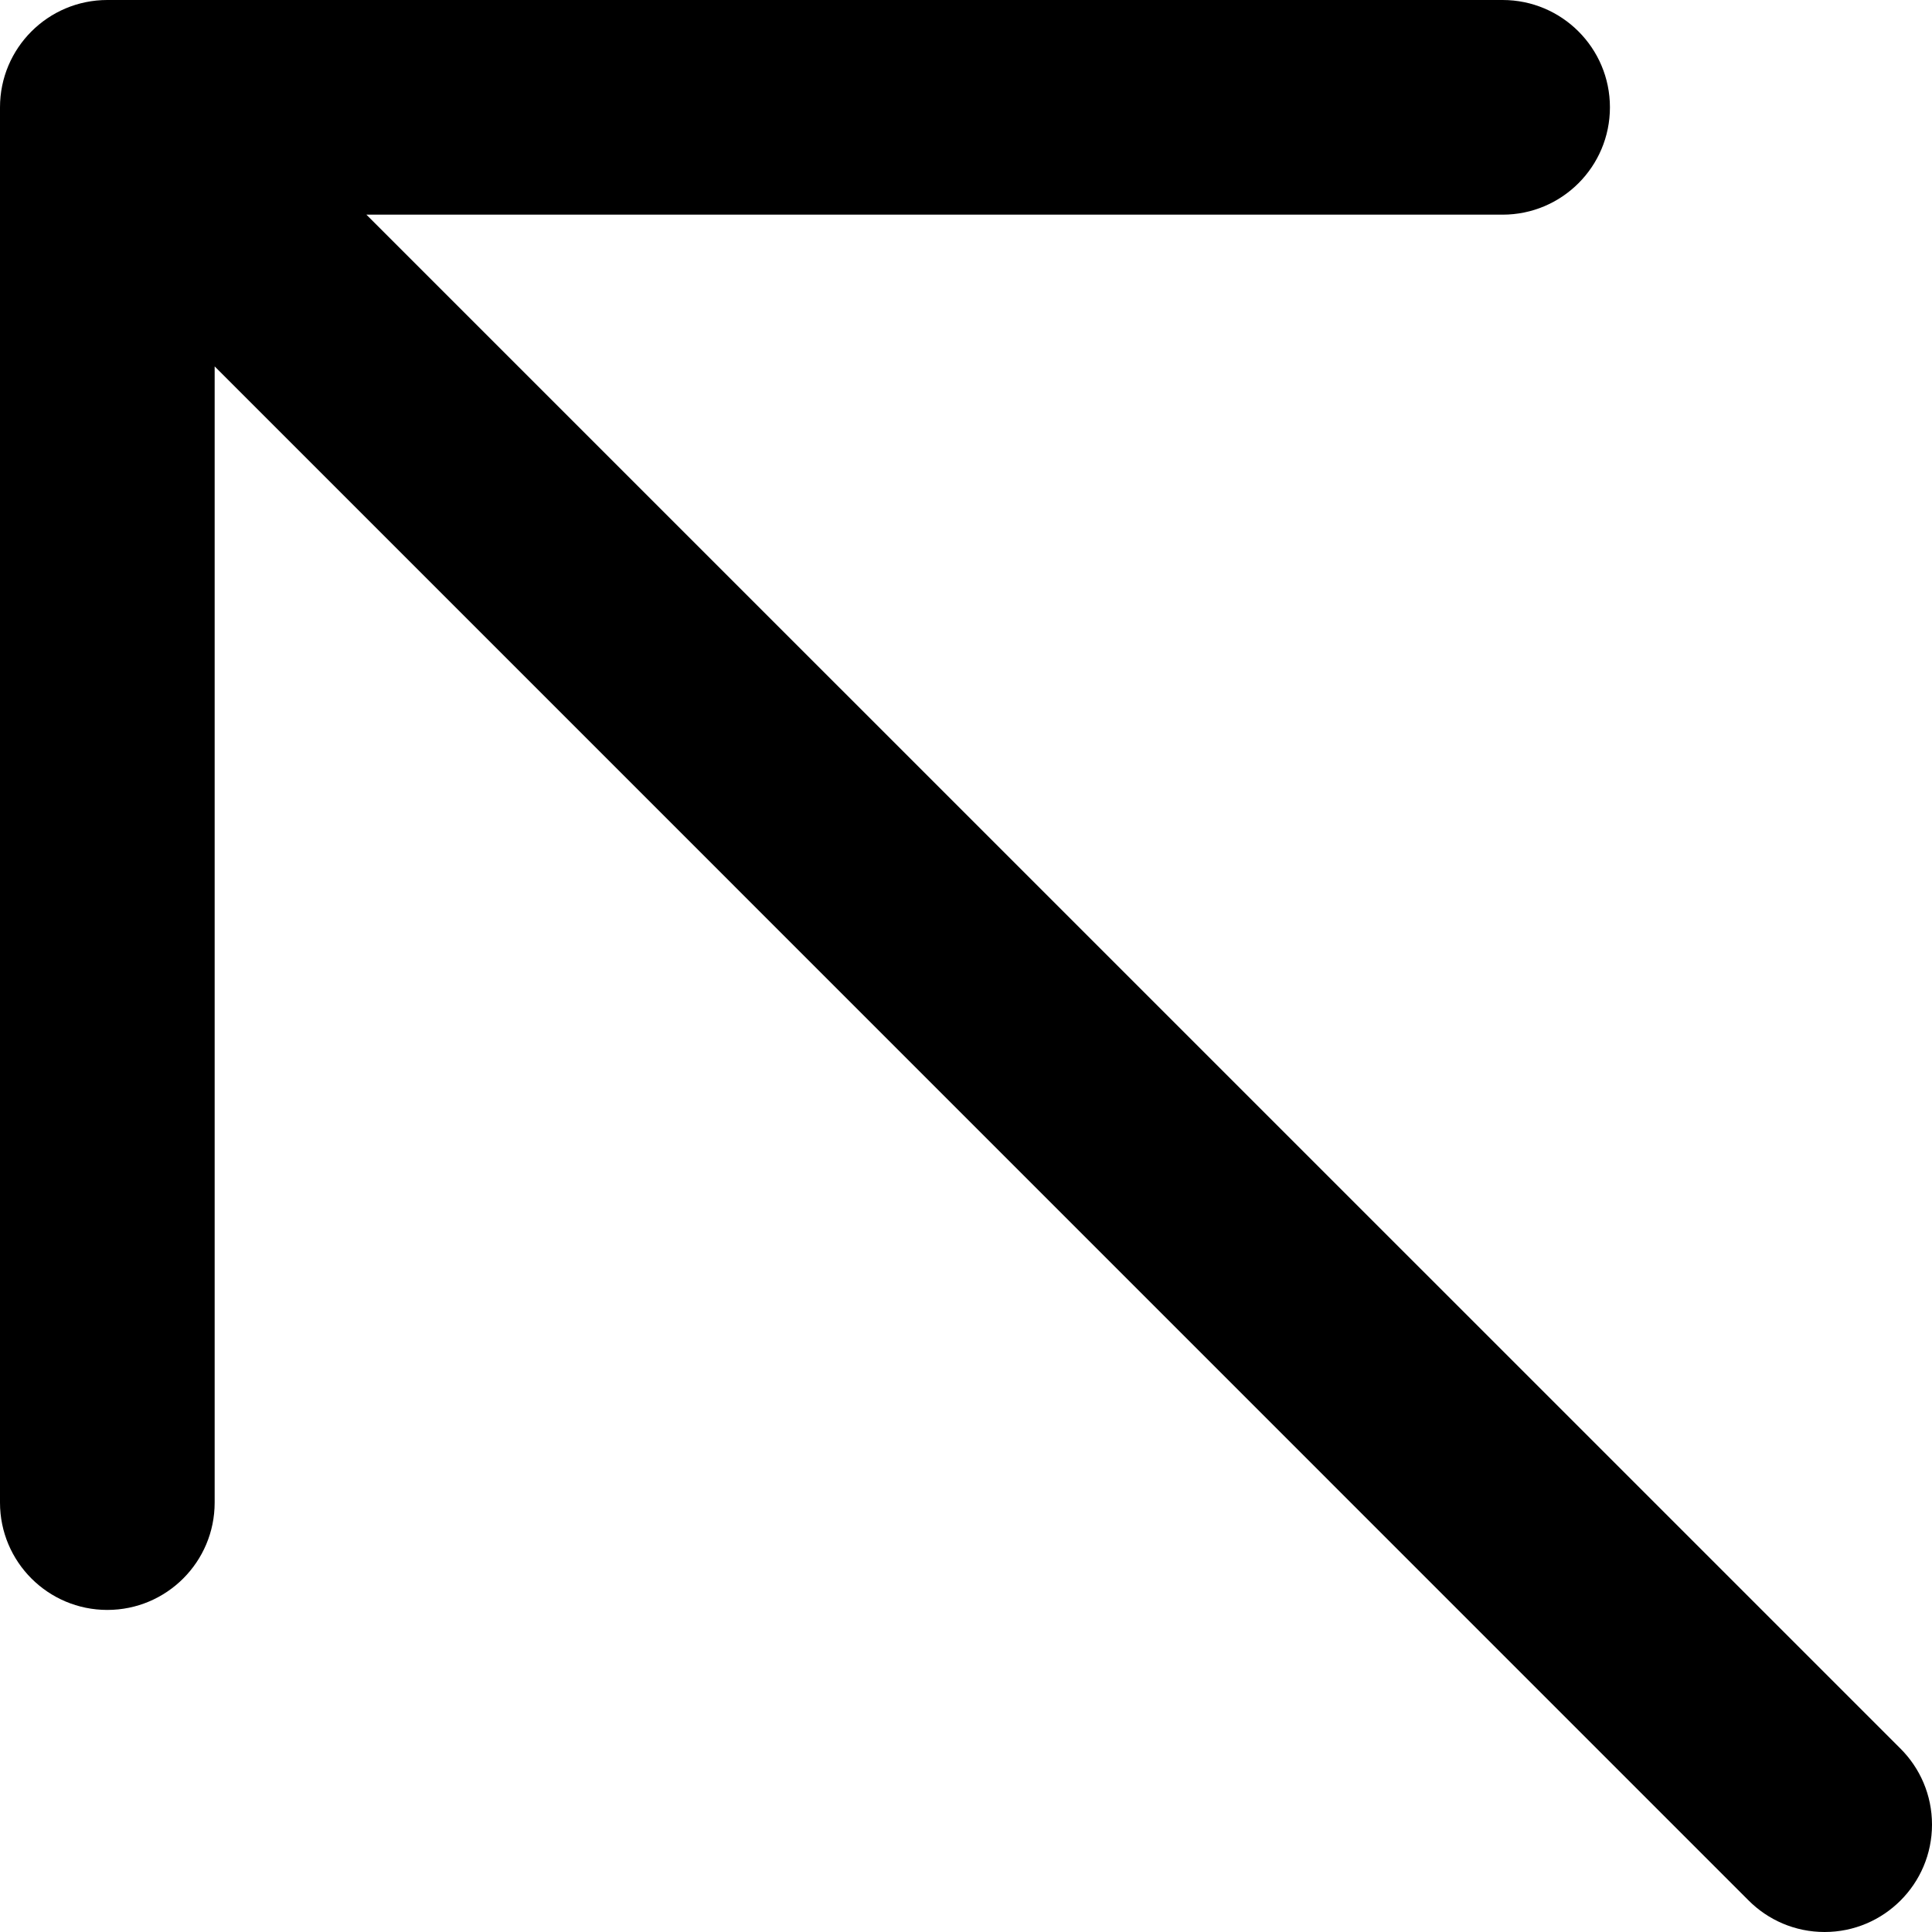
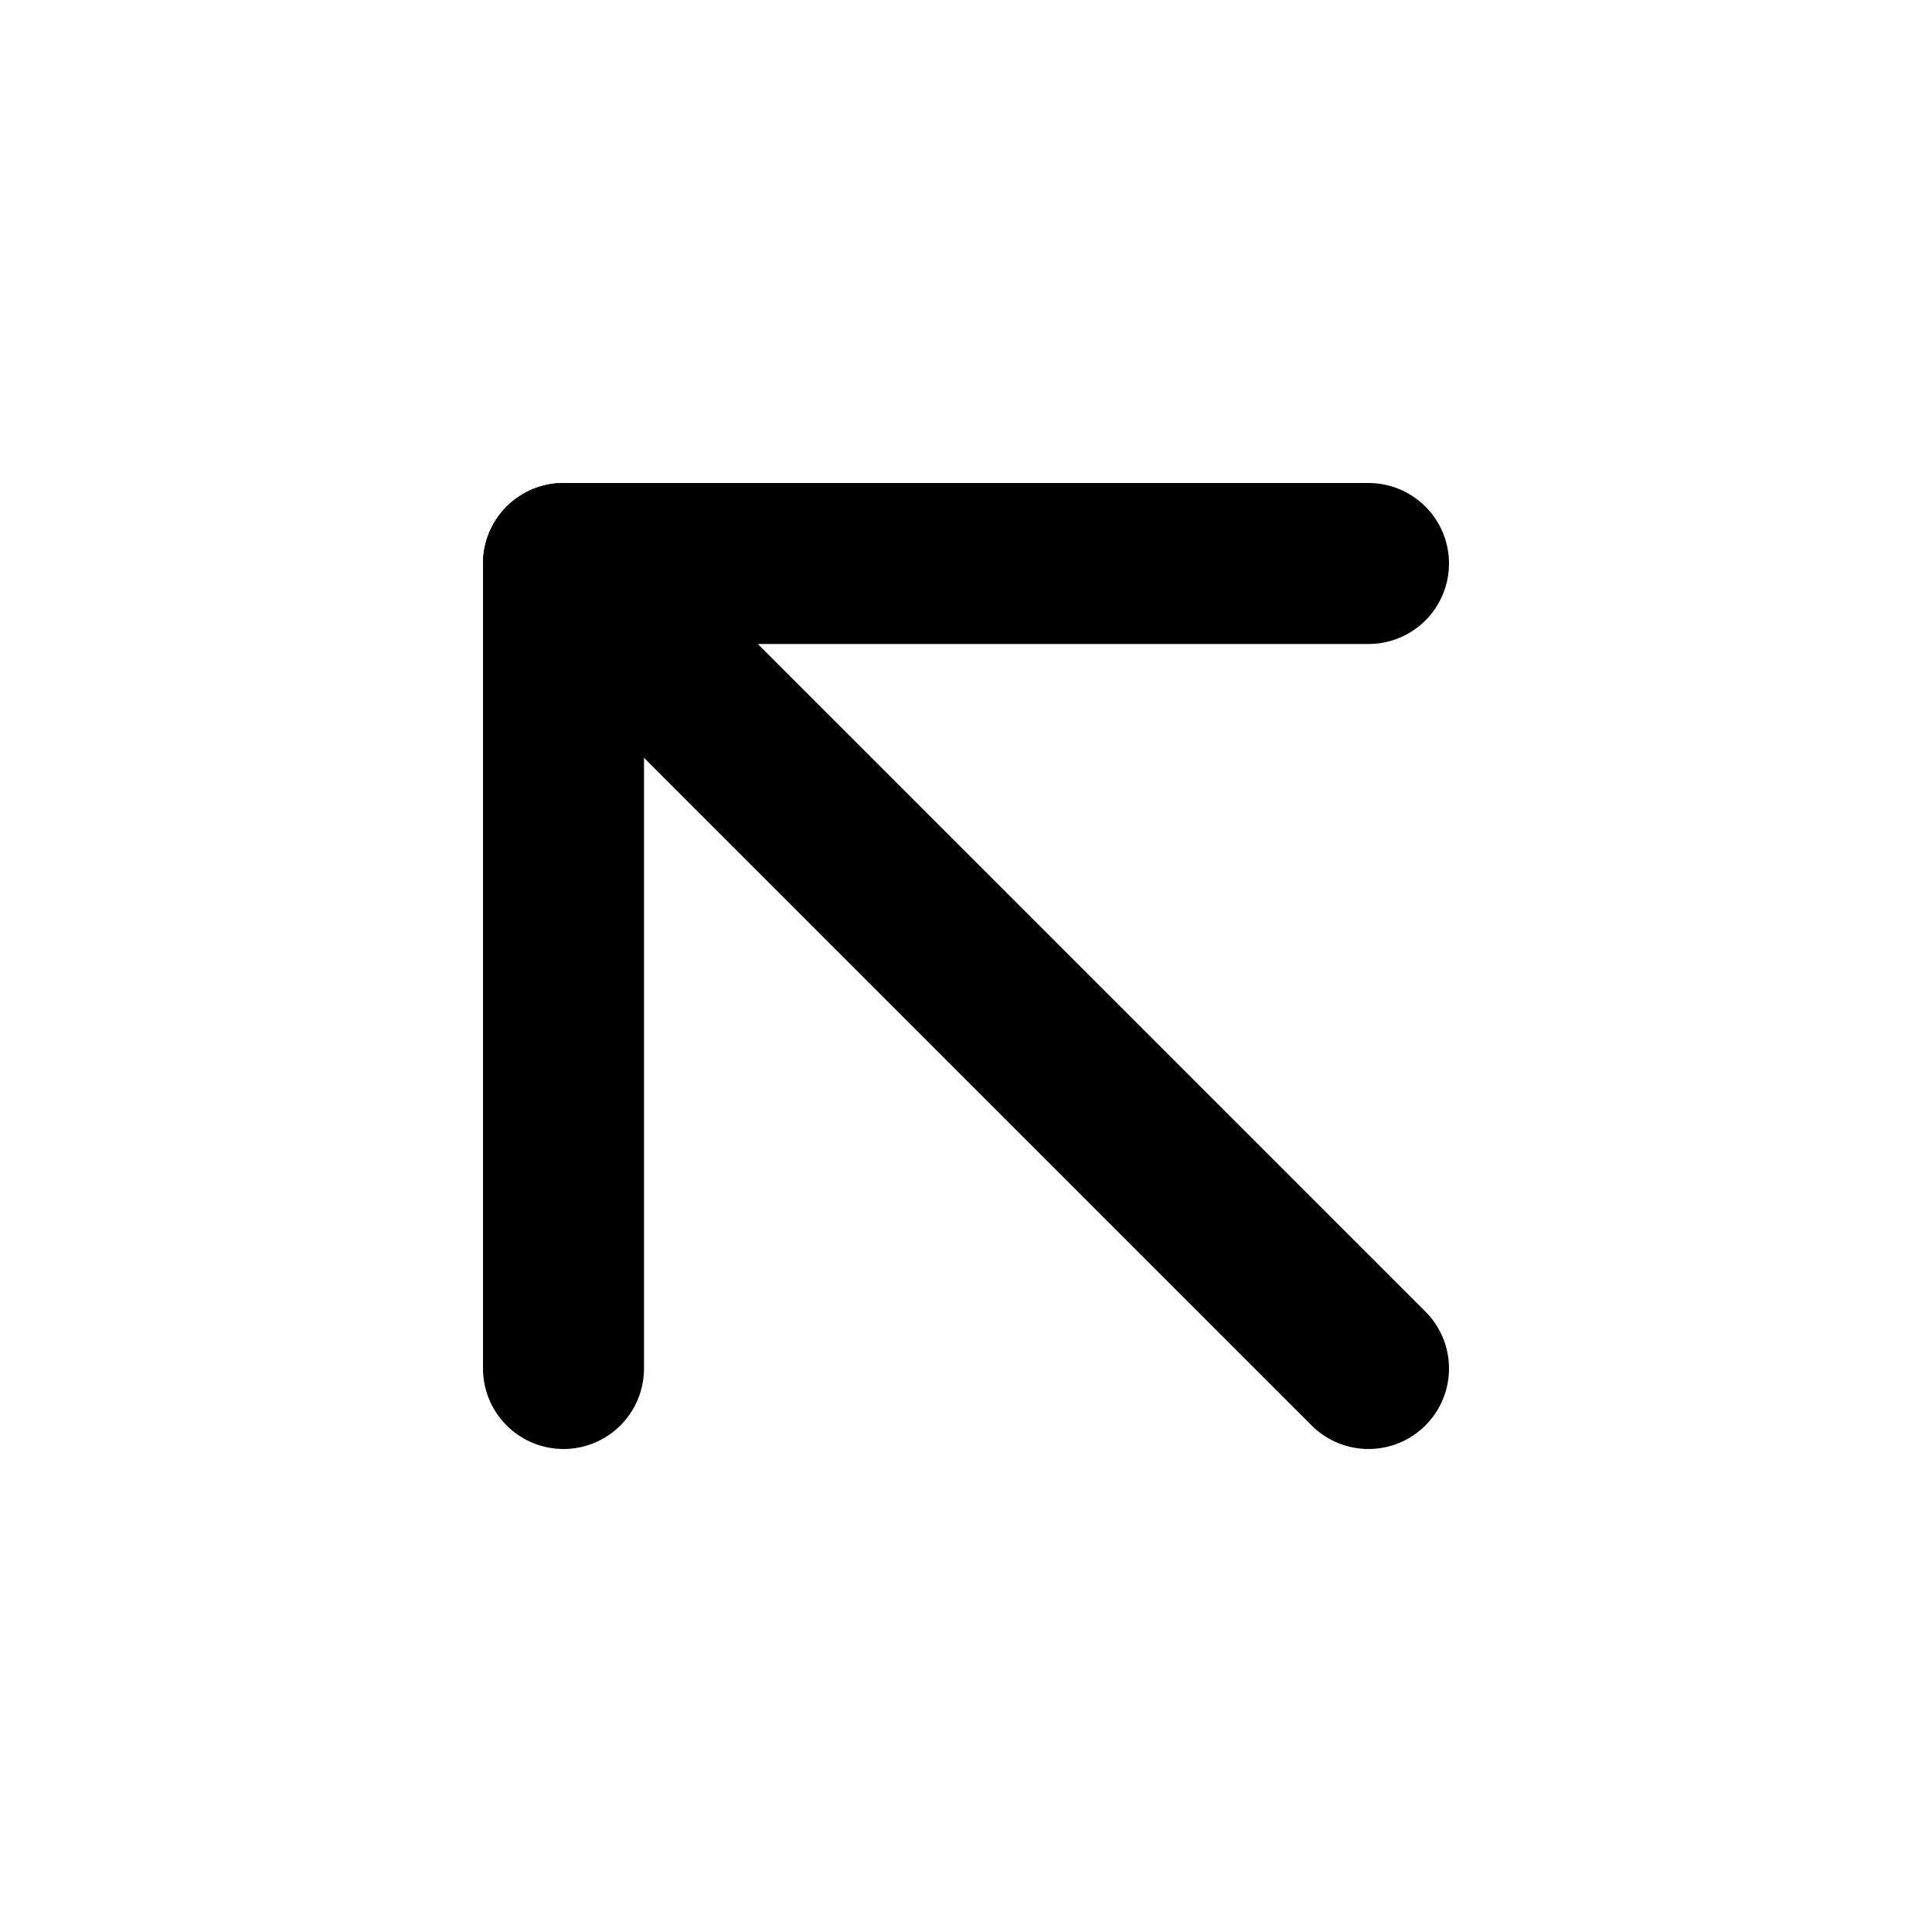
- <svg xmlns="http://www.w3.org/2000/svg" version="1.1" width="1024" height="1024" viewBox="0 0 1024 1024">
-   <path d="M1007.316 1007.316c-10.296 10.307-24.527 16.684-40.247 16.684s-29.951-6.377-40.247-16.684v0l-813.050-813.121v602.215c0 31.417-25.469 56.886-56.886 56.886s-56.886-25.469-56.886-56.886v0-739.524c0-31.417 25.469-56.886 56.886-56.886v0h739.524c31.417 0 56.886 25.469 56.886 56.886s-25.469 56.886-56.886 56.886v0h-602.215l813.121 813.050c10.307 10.296 16.684 24.527 16.684 40.247s-6.377 29.951-16.684 40.247v0z" />
+ <svg xmlns="http://www.w3.org/2000/svg" width="24" height="24" viewBox="0 0 24 24" fill="none" stroke="currentColor" stroke-width="2" stroke-linecap="round" stroke-linejoin="round">
+   <path d="M7 17V7h10" />
+   <path d="M17 17 7 7" />
</svg>
